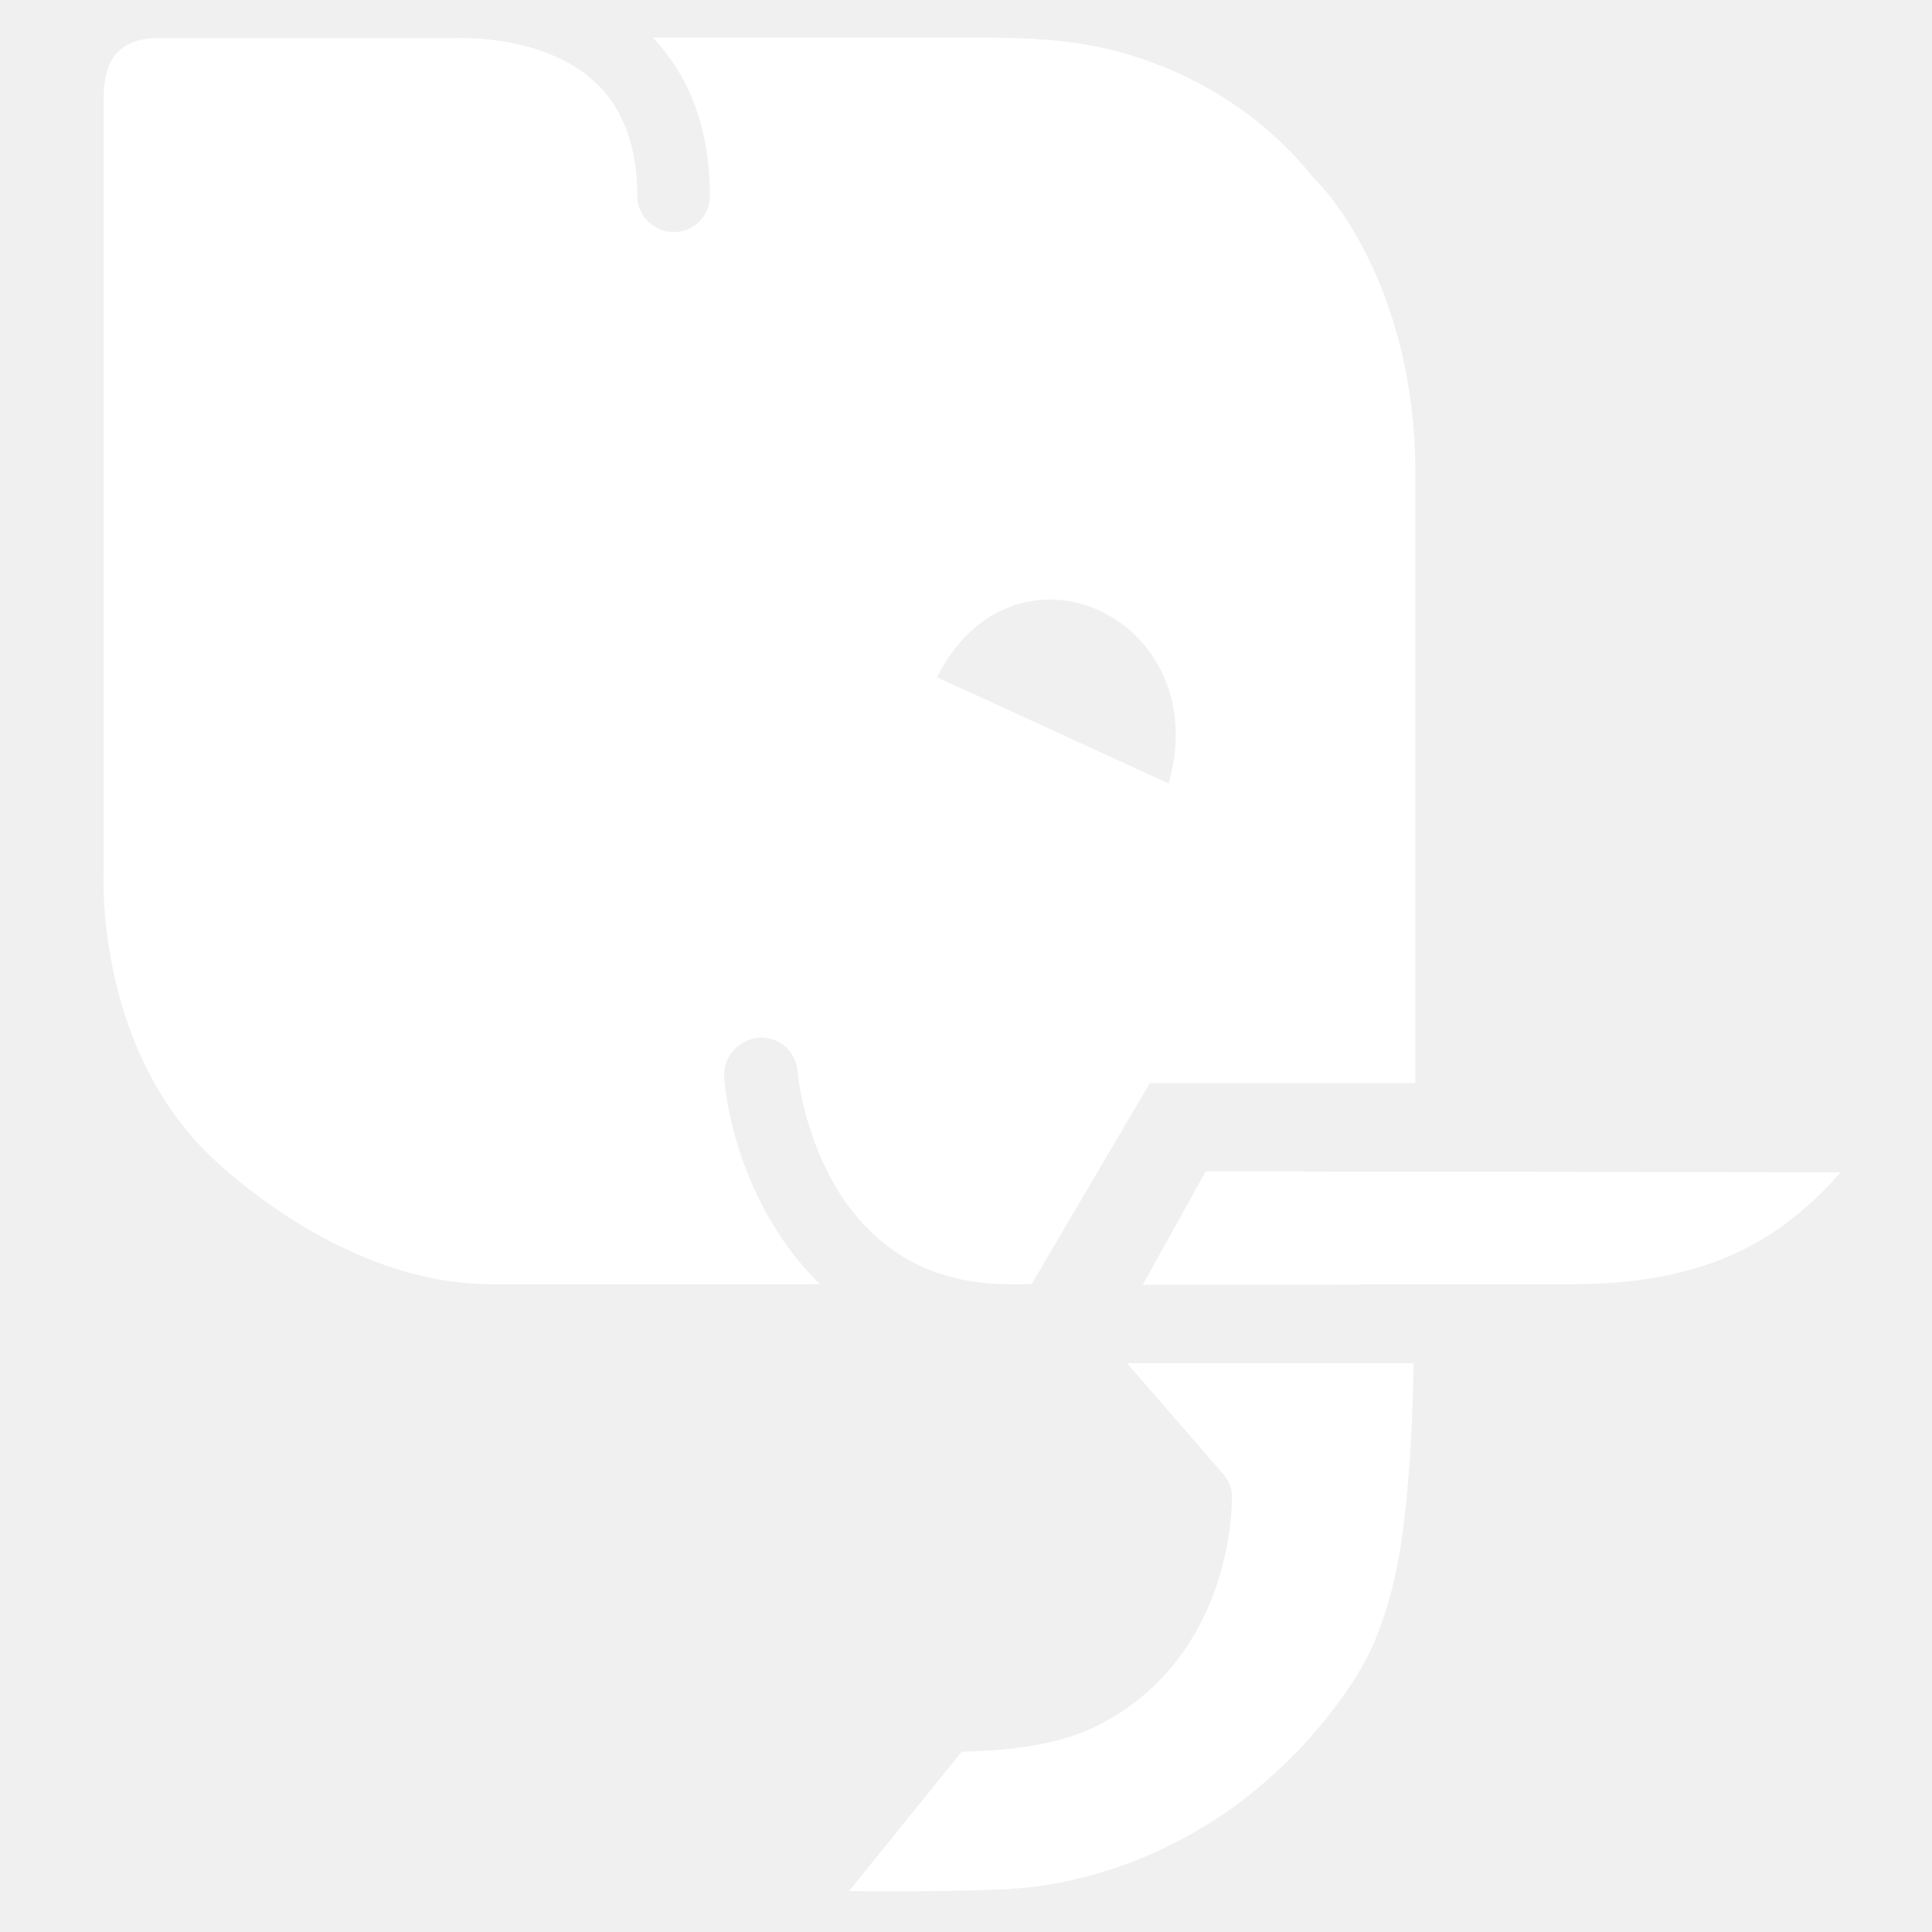
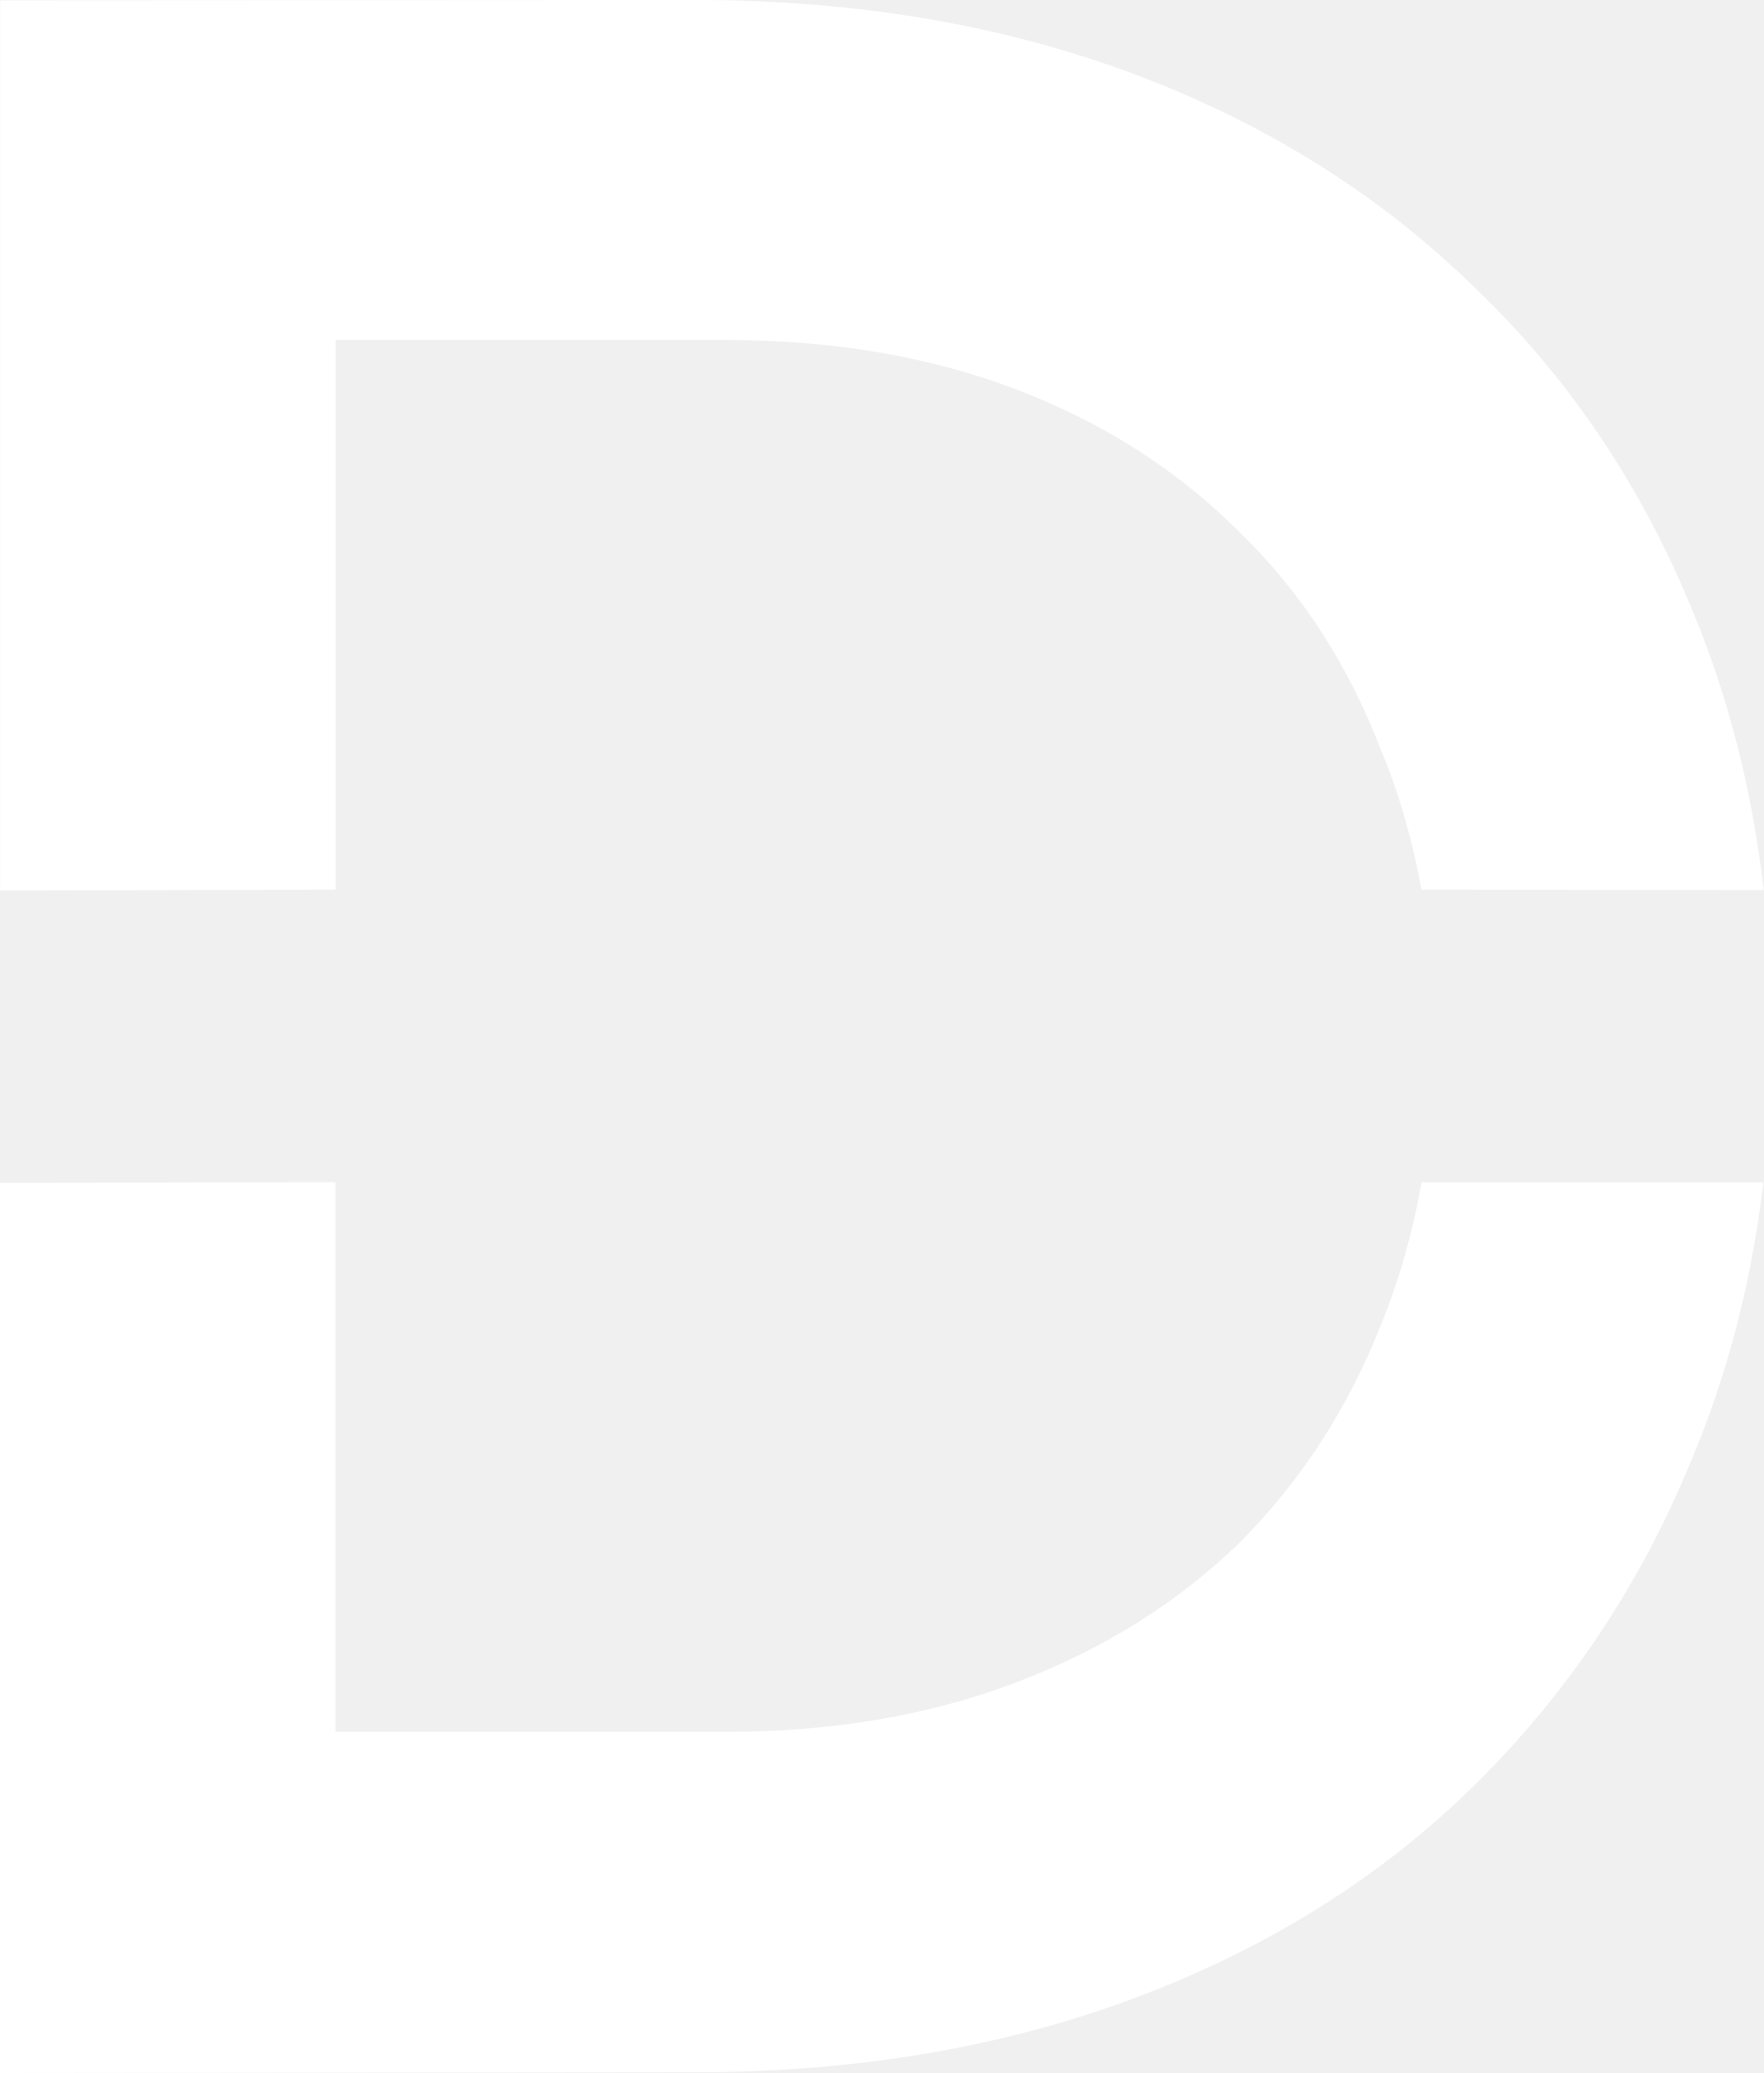
- <svg xmlns="http://www.w3.org/2000/svg" version="1.1" id="Layer_1" x="0px" y="0px" viewBox="0 0 566.9 566.9" style="enable-background:new 0 0 566.9 566.9;" xml:space="preserve">
-   <style type="text/css">
- 	.st0{fill:#FFFFFF;}
- </style>
-   <g>
-     <path class="st0" d="M358.9,432.5c1.7,1.9,2.6,4.3,2.6,6.6c0,1.9,0.5,47.9-40.6,67.8c-11.6,5.4-25.7,6.8-38.7,7.1l-33.1,40.9   c19.1,0.2,44.6,0,53.8-1.2c17-2.1,34-8,49.1-17c10.6-6.1,20.3-14.2,29-23.1c10.6-11.3,18.9-23.1,22.9-33.3c1.9-5,3.8-10.6,5.2-16.8   c3.8-16.1,5.4-42.3,5.7-63.5h-84.1L358.9,432.5z" />
-     <path class="st0" d="M353.8,343.7L335.3,377l126.4-0.2c41.1,0,62.1-14.4,78.4-32.8L353.8,343.7z" />
-     <path class="st0" d="M222.4,304.5c5.9-0.5,11.1,3.8,11.6,9.7c0.2,2.6,6.4,62.6,61.9,62.6h6.8l34.7-59h77.9V139   c0-56.2-27.6-84.6-28.8-85.7l-0.9-0.9c-13.5-17-31.9-29.3-52.9-35.9C315.5,11,299.4,11,281,11h-89.5c11.1,11.6,16.8,27.2,16.8,46.5   c0,5.9-4.7,10.6-10.6,10.6S187,63.4,187,57.5c0-14.6-4.3-26-12.5-33.5c-15.4-14.2-40.6-12.8-40.9-12.8s-0.5,0-0.5,0H46.2   c-0.7,0-7.3-0.2-11.3,3.8c-3.1,2.8-4.5,7.6-4.5,14.2v226.5c0,1.2-2.4,49.8,30.2,82.4c0.5,0.5,37.8,38.7,83.4,38.7h96.6   c-18.7-18.2-26.7-43.7-28.1-60.7C212,310.4,216.5,305.2,222.4,304.5z M342.9,229.9l-68-31.2C298,153.6,356.8,181.5,342.9,229.9z" />
-   </g>
+ <svg xmlns="http://www.w3.org/2000/svg" id="Layer_1" viewBox="0 0 226.2 265.9">
+   <defs>
+     <style>.cls-1{fill:#fff;}</style>
+   </defs>
+   <path class="cls-1" d="m43.04,114.12V43.61h50c13.76,0,26.2,2.12,37.3,6.34,11.12,4.24,20.64,10.32,28.58,18.26,7.94,7.68,14.02,17.07,18.26,28.17,2.3,5.56,3.98,11.48,5.12,17.74l43.89.05c-1.45-12.57-4.4-24.31-8.87-35.2-6.62-16.4-16.01-30.42-28.17-42.06-12.16-11.9-26.72-21.03-43.66-27.39C128.55,3.18,109.78,0,89.13,0L.02.05v114.17l43.02-.1Z" />
+   <path class="cls-1" d="m182.31,151.65c-1.11,6.36-2.82,12.42-5.15,18.13-4.24,10.84-10.32,20.23-18.26,28.17-7.94,7.68-17.46,13.63-28.58,17.85-11.12,4.24-23.54,6.34-37.3,6.34h-50v-70.51l-43.02.1v114.17l89.16-.1c20.64,0,39.42-3.18,56.36-9.52,16.94-6.34,31.35-15.34,43.25-26.98,12.16-11.9,21.57-25.92,28.17-42.06,4.66-11.07,7.71-22.94,9.21-35.59h-43.87.03Z" />
</svg>
